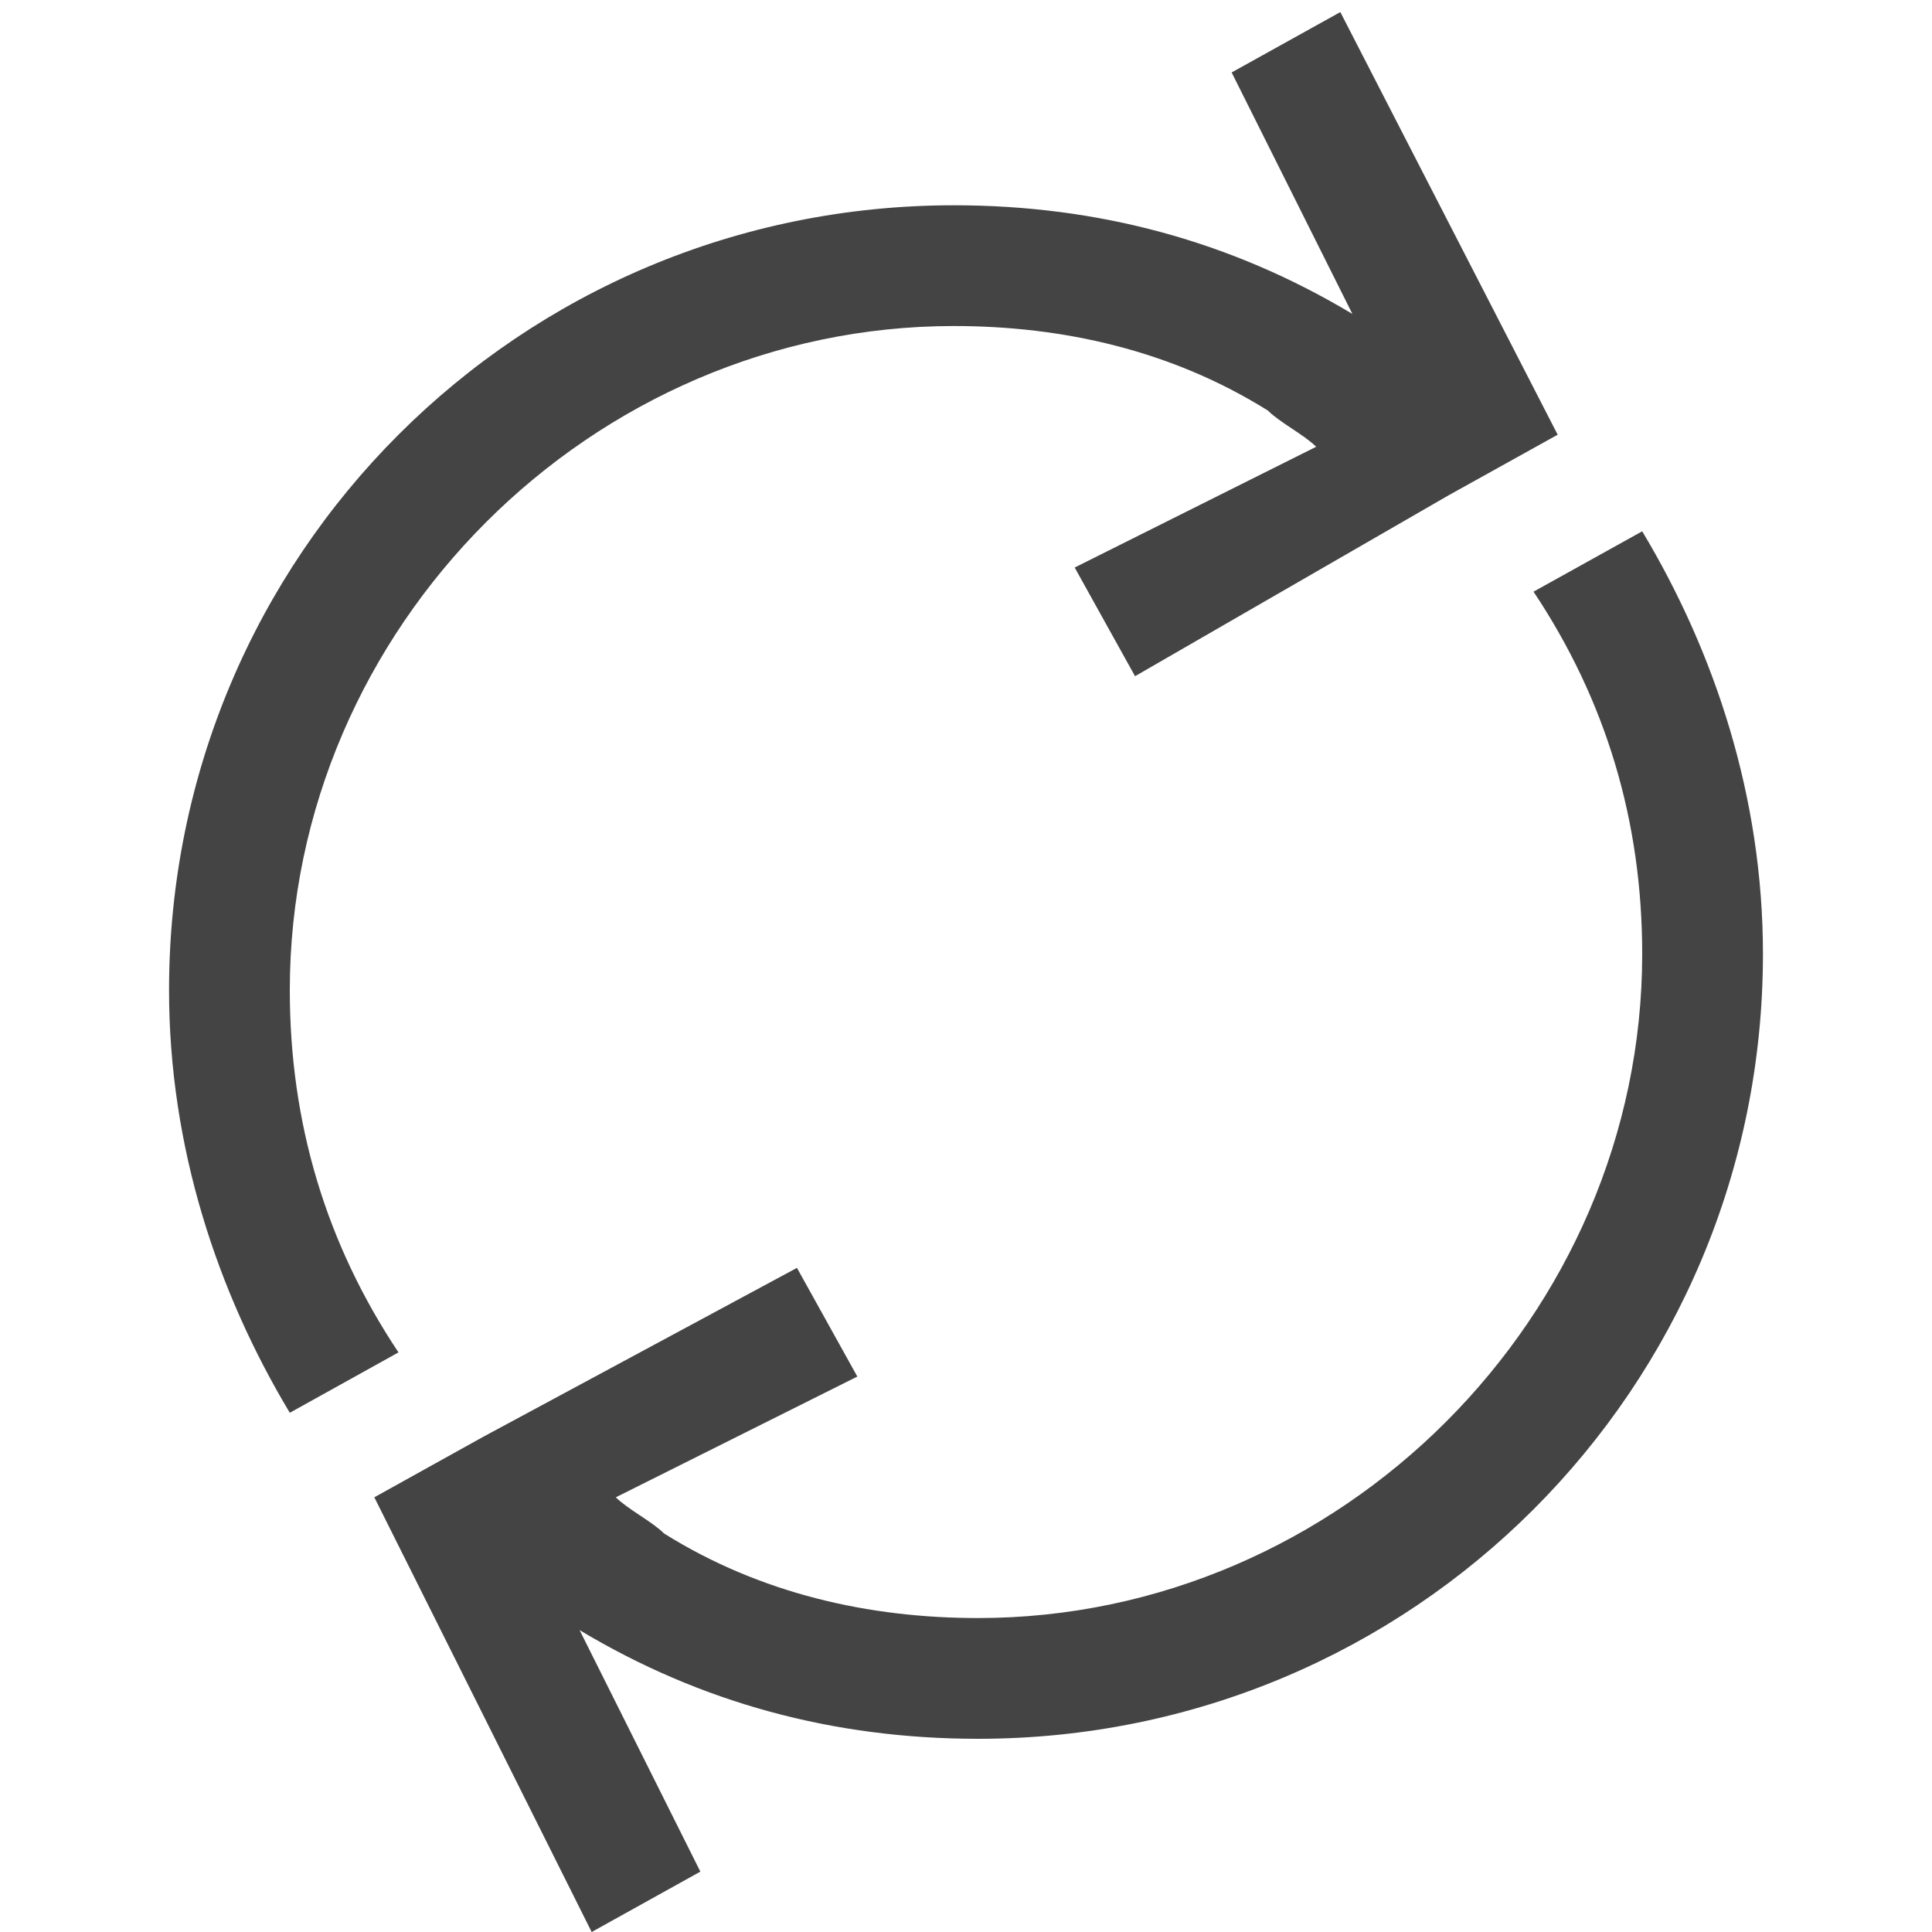
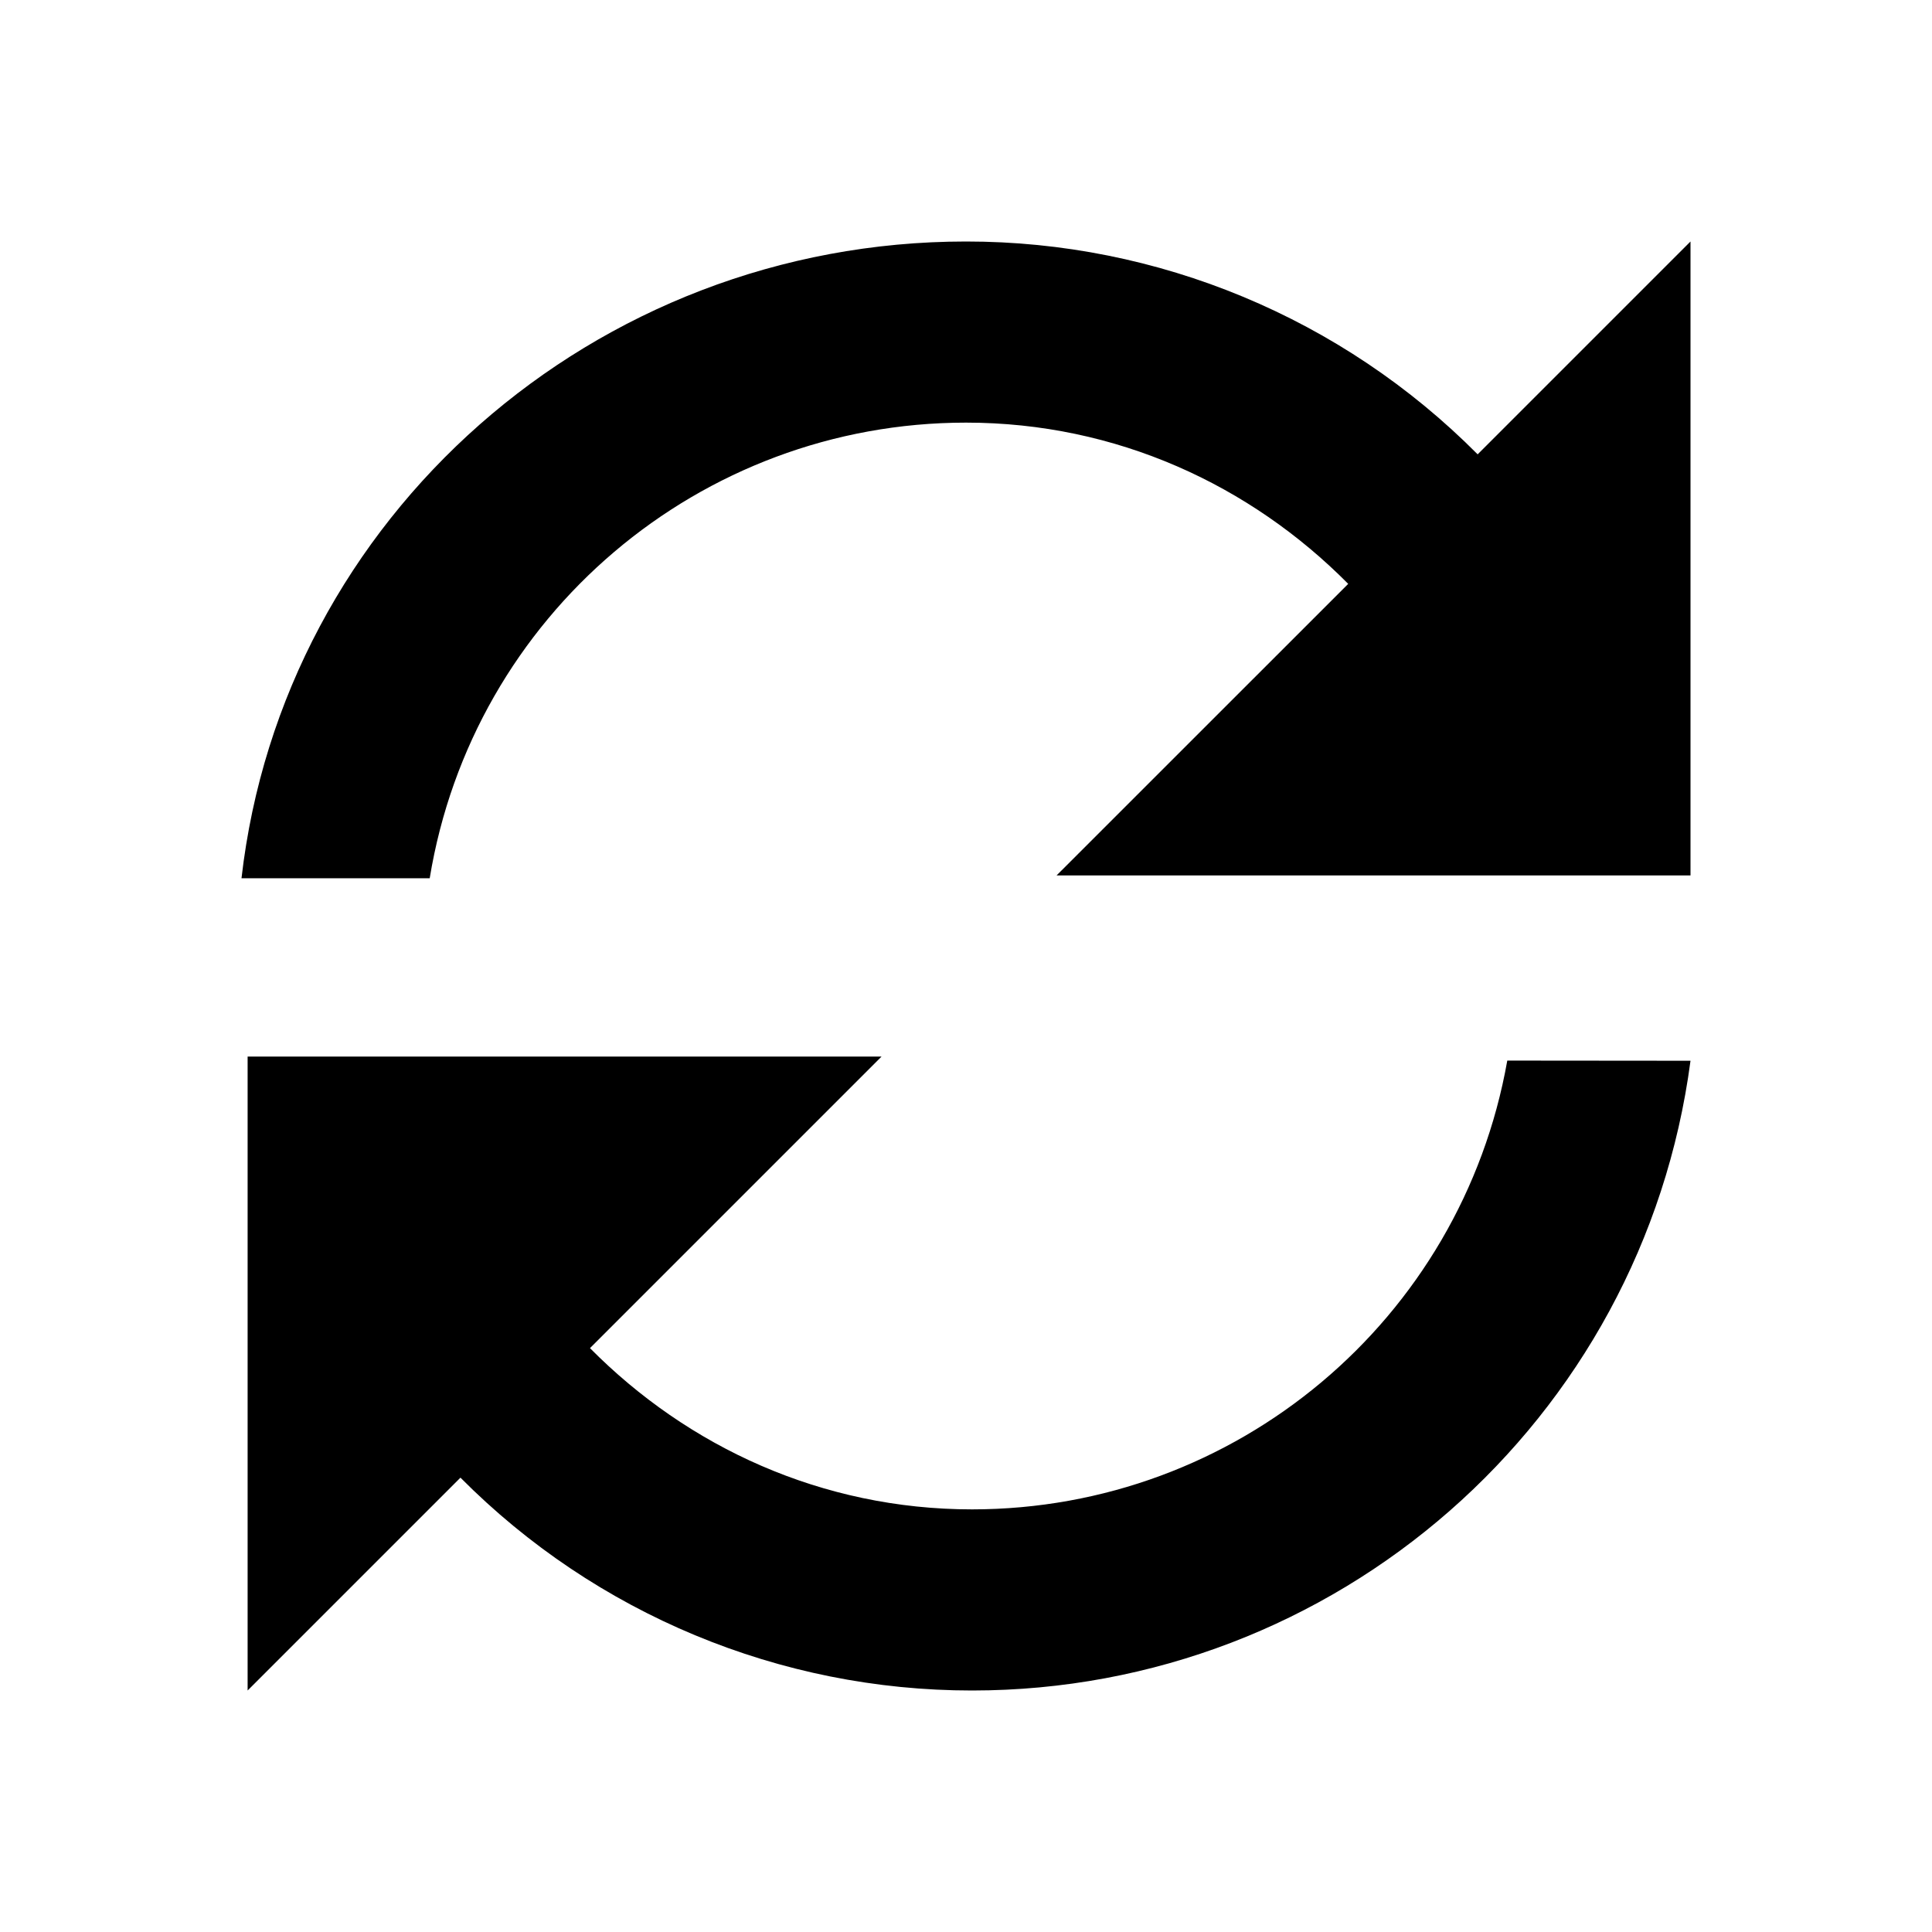
- <svg xmlns="http://www.w3.org/2000/svg" version="1.1" width="32" height="32" viewBox="0 0 32 32">
-   <path fill="#444" d="M22.2 0.2l-1.8 1 2 4c-2-1.2-4.2-1.8-6.6-1.8-7.2 0-13 5.8-13 13 0 2.6 0.8 5 2 7l1.8-1c-1.2-1.8-1.8-3.8-1.8-6 0-6 5-11 11-11 1.8 0 3.6 0.4 5.2 1.4 0.2 0.2 0.6 0.4 0.8 0.6l-4 2 1 1.8 5.2-3 1.8-1-3.6-7zM22.4 5.2c0 0 0 0 0 0v0 0z" />
-   <path fill="#444" d="M27.2 8.8l-1.8 1c1.2 1.8 1.8 3.8 1.8 6 0 6-5 11-11 11-1.8 0-3.6-0.4-5.2-1.4-0.2-0.2-0.6-0.4-0.8-0.6l4-2-1-1.8-5.2 2.8-1.8 1 3.6 7.2 1.8-1-2-4c2 1.2 4.2 1.8 6.6 1.8 7.2 0 13-5.8 13-13 0-2.6-0.8-5-2-7zM9.6 26.8v0 0c0 0 0 0 0 0z" />
+ <svg xmlns="http://www.w3.org/2000/svg" fill="currentColor" version="1.1" viewBox="0 0 24 24">
+   <path d="M5.338 10.91A6.752 6.752 0 0 1 12 5.25c1.868 0 3.533.776 4.748 2.003l-3.623 3.622H21V3l-2.644 2.644A8.953 8.953 0 0 0 12 3c-4.621 0-8.488 3.426-9 7.91m15.724 2.265a6.752 6.752 0 0 1-6.648 5.575c-1.867 0-3.532-.776-4.747-2.003l3.622-3.622H3.076V21l2.644-2.644A8.953 8.953 0 0 0 12.076 21 9.002 9.002 0 0 0 21 13.177" />
</svg>
